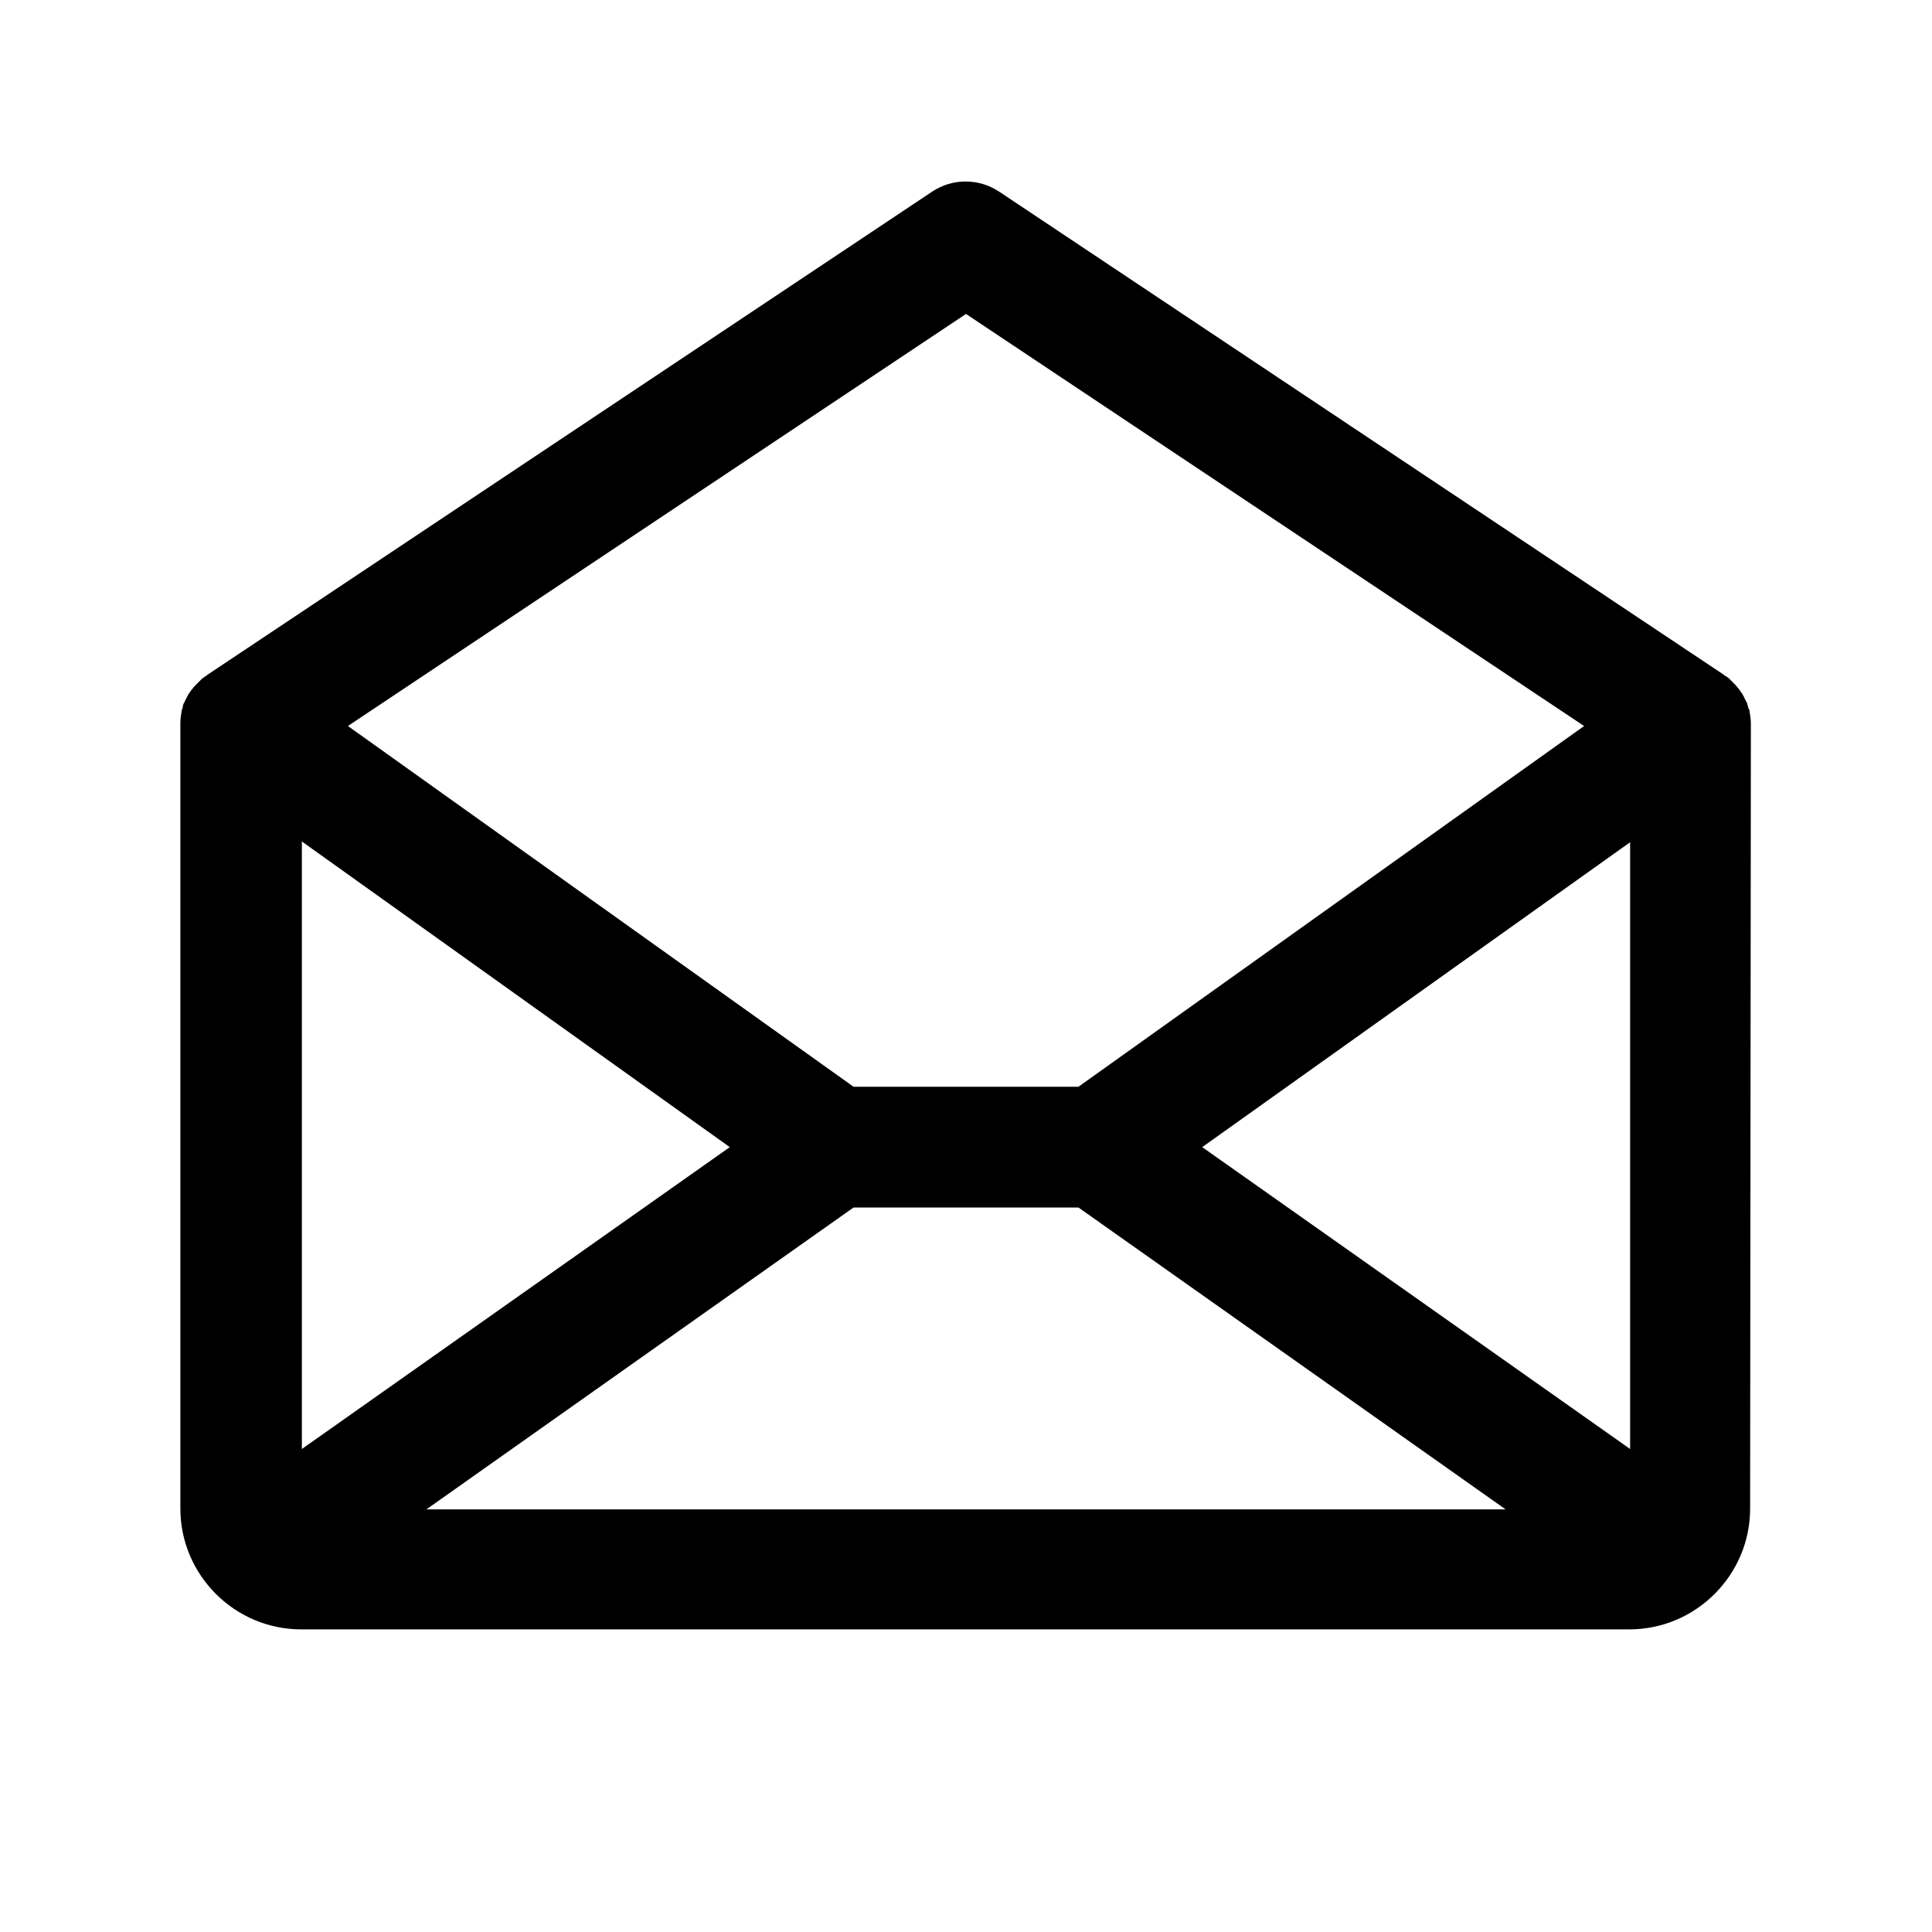
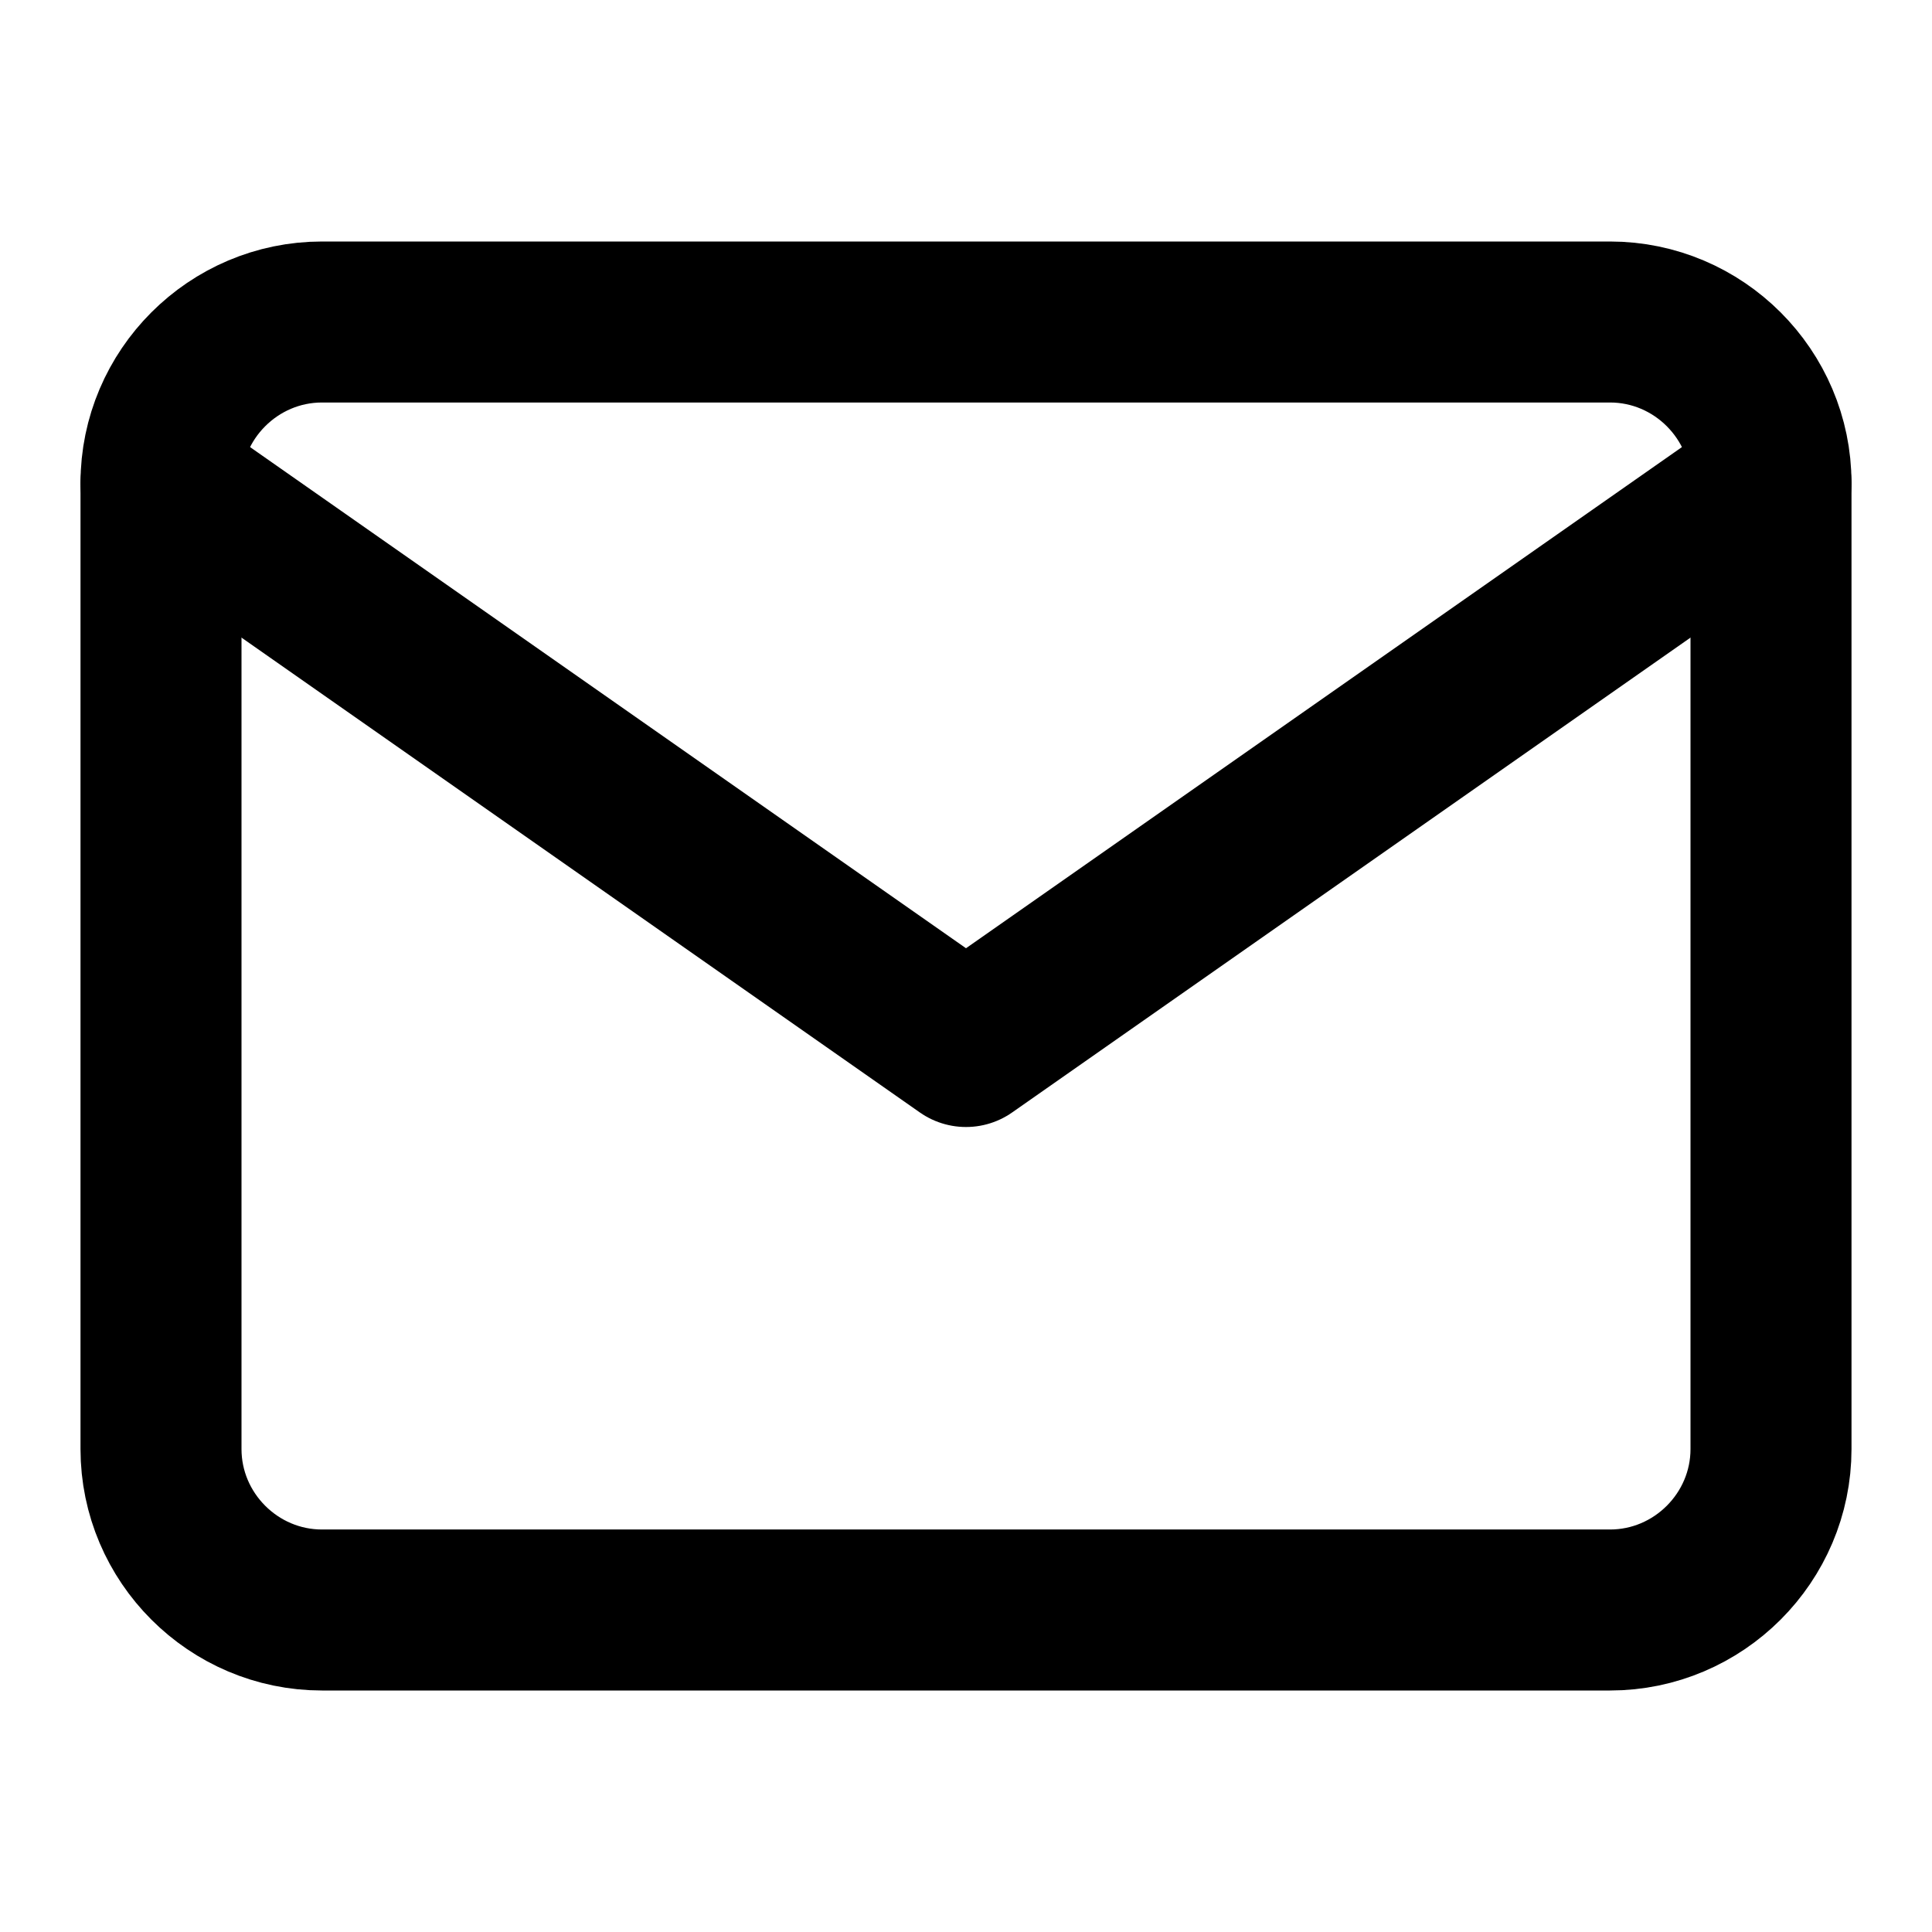
- <svg xmlns="http://www.w3.org/2000/svg" viewBox="0 0 256 256">
-   <path d="M232 95.9c0-.6-.1-1.2-.2-1.8 0-.1 0-.1-.1-.2-.1-.2-.1-.4-.2-.7 0-.1-.1-.2-.1-.2l-.3-.6c0-.1-.1-.2-.1-.2-.1-.2-.2-.4-.4-.6 0-.1-.1-.1-.1-.2-.2-.2-.4-.5-.6-.7l-.1-.1-.5-.5-.2-.2c-.2-.2-.4-.3-.6-.4l-.1-.1-96-64a8.01 8.01 0 00-8.9 0l-96 64-.1.1c-.2.1-.4.3-.6.4l-.2.2-.5.5-.1.1c-.2.2-.4.4-.6.7l-.1.1c-.1.2-.3.4-.4.6 0 .1-.1.2-.1.2l-.3.6c0 .1-.1.2-.1.2-.1.2-.2.4-.2.7 0 .1 0 .1-.1.2-.1.6-.2 1.2-.2 1.8v104.1c0 8.8 7.2 16 16 16h176c8.8 0 16-7.2 16-16l.1-104c0 .1 0 0 0 0zM40 111.5L96.7 152 40 192v-80.5zm73.1 48.5h29.8l56.6 40h-143l56.6-40zm46.2-8l56.7-40.4V192l-56.7-40zM128 41.6l81.9 54.6-67 47.8h-29.8l-67-47.8L128 41.6z" />
+ <svg xmlns="http://www.w3.org/2000/svg" viewBox="0 0 24 24">
+   <g stroke-linecap="round" stroke-width="2" stroke="#000" fill="none" stroke-linejoin="round">
+     <path d="M4 4h16c1.1 0 2 .9 2 2v12c0 1.1-.9 2-2 2H4c-1.1 0-2-.9-2-2V6c0-1.1.9-2 2-2z" />
+     <path d="M22 6l-10 7L2 6" />
+   </g>
</svg>
